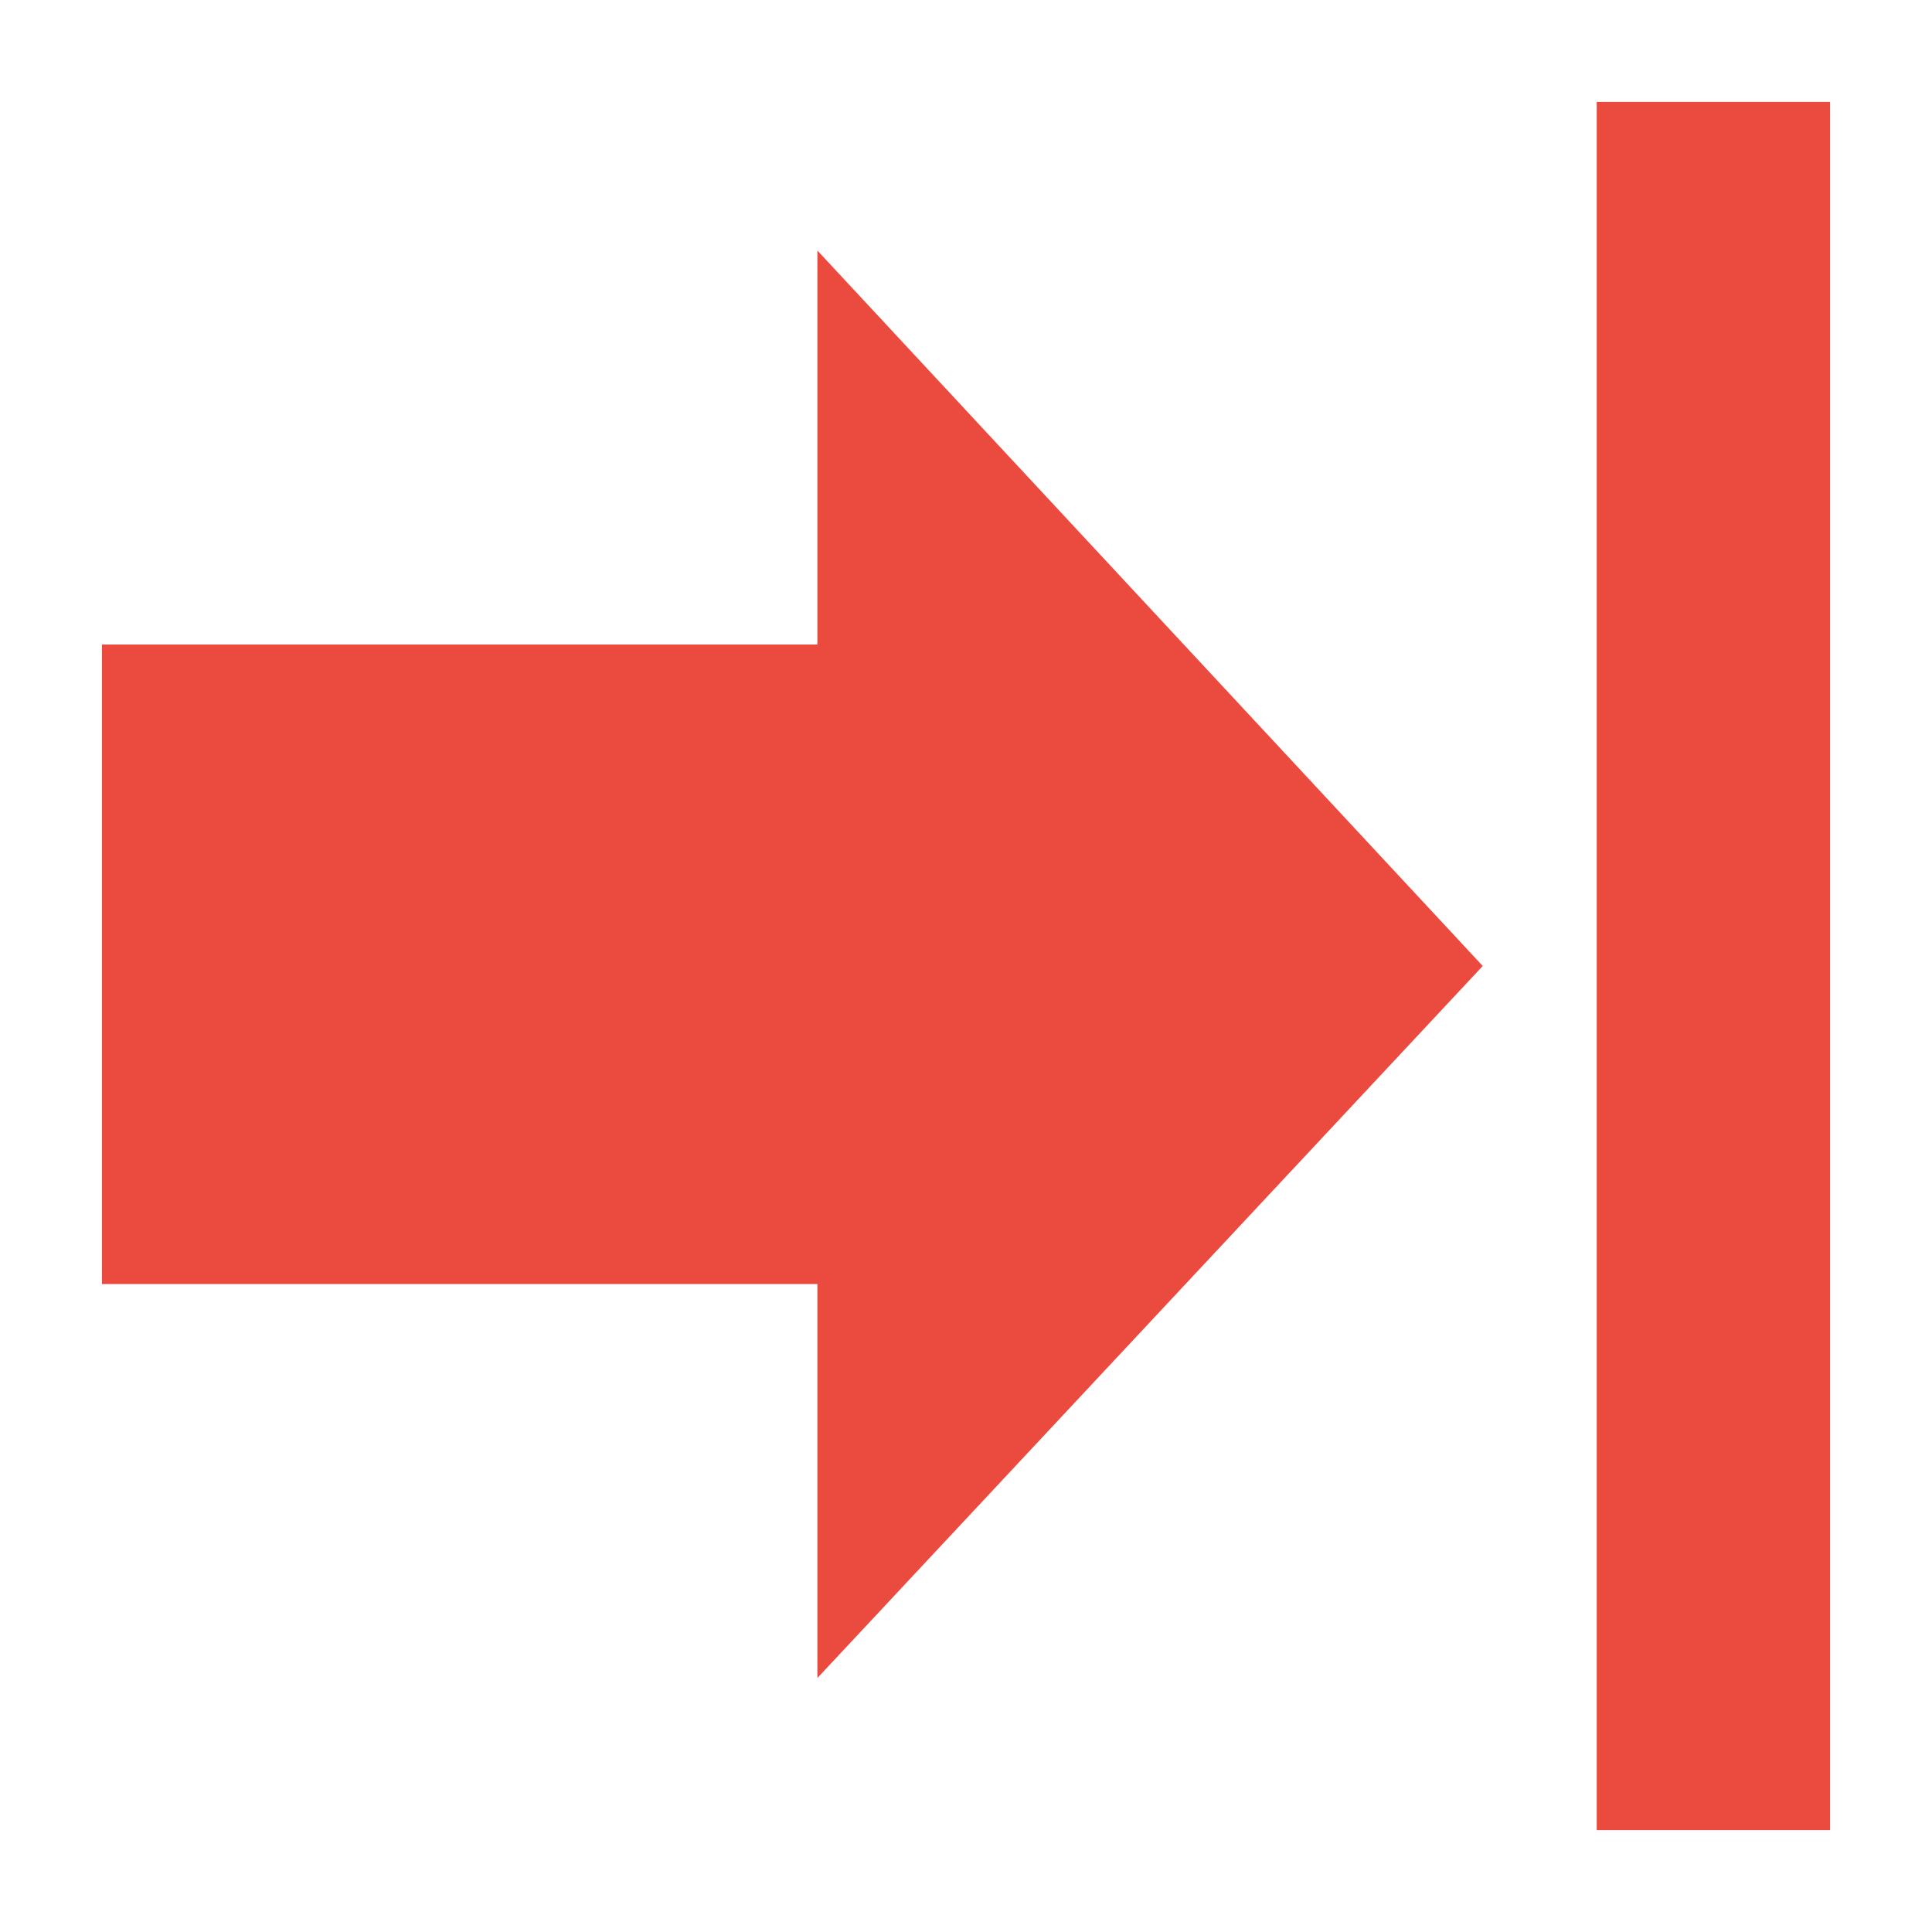
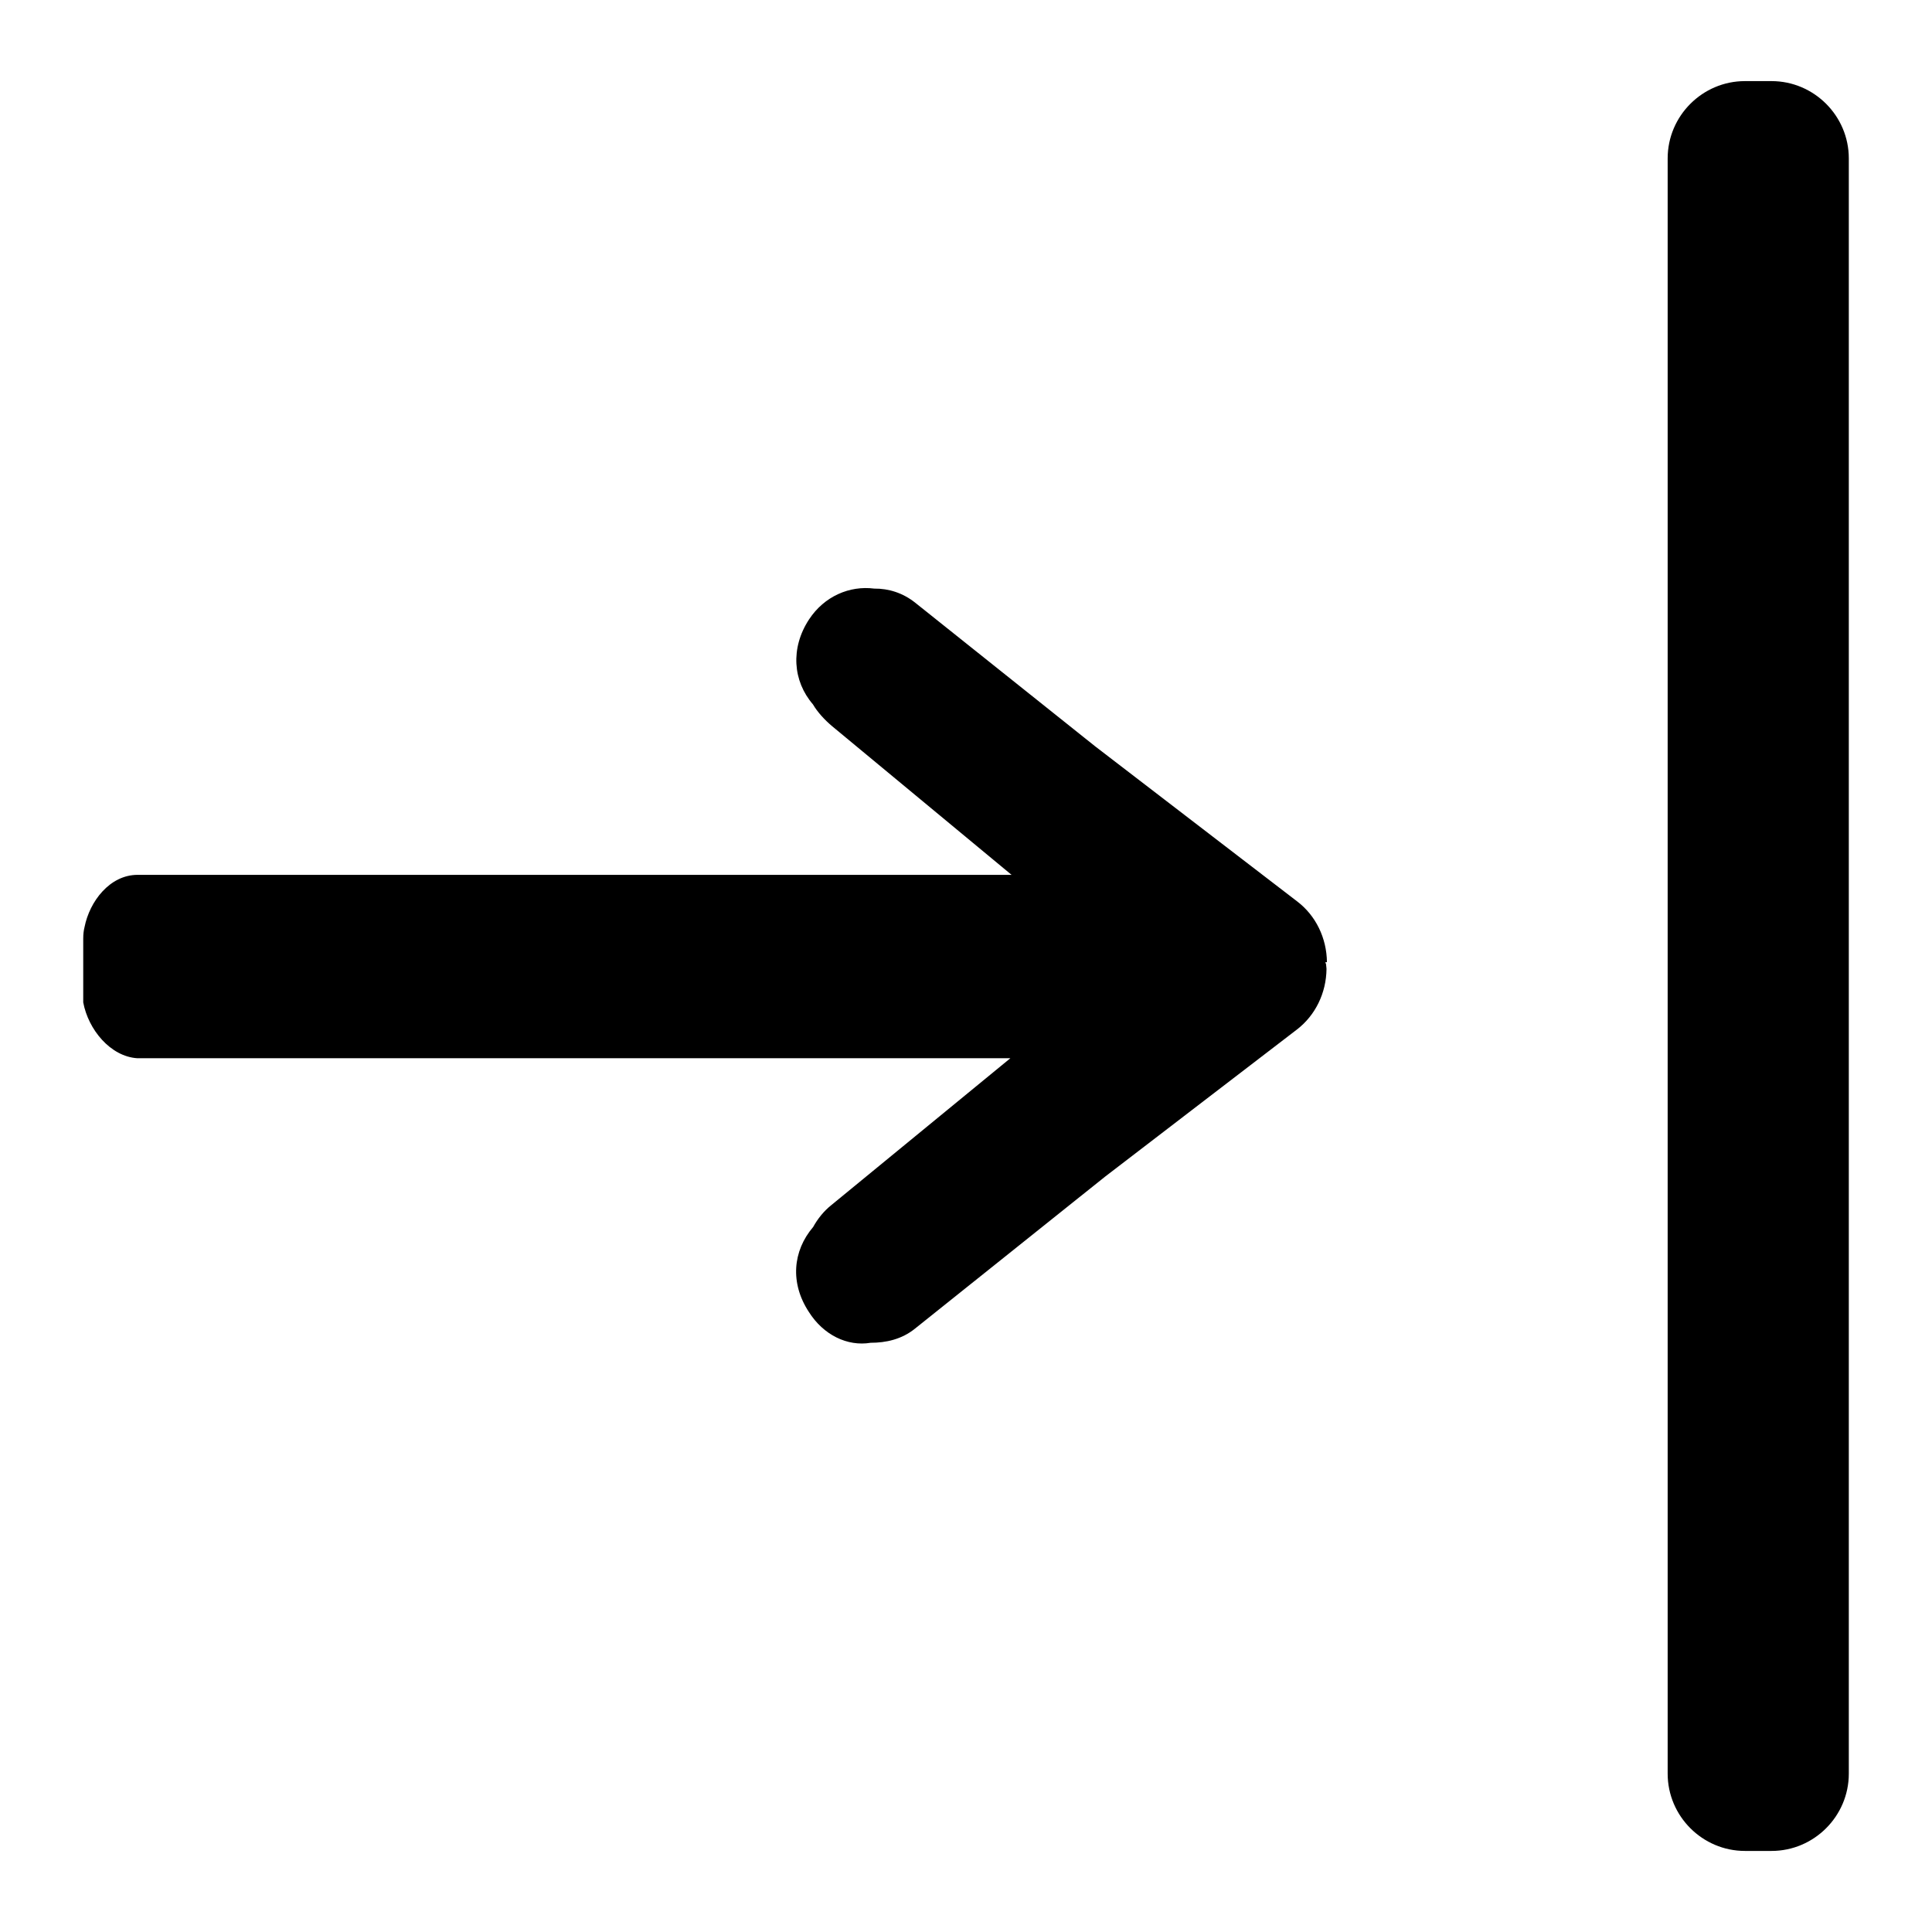
- <svg xmlns="http://www.w3.org/2000/svg" version="1.1" id="Layer_1" x="0px" y="0px" width="50px" height="50px" viewBox="0 0 50 50" enable-background="new 0 0 50 50" xml:space="preserve">
-   <path fill="#EB4A3F" d="M47.362 47.362h-6.039V2.638h6.039V47.362z M21.154 43.427V33.23H2.638v-16.55h18.516V6.484L38.373 25 L21.154 43.427z" />
+ <svg xmlns="http://www.w3.org/2000/svg" version="1.1" x="0px" y="0px" width="50px" height="50px" viewBox="0 0 50 50" enable-background="new 0 0 50 50" xml:space="preserve">
+   <g>
+     <path d="M34.341 24.901c-0.007-0.627-0.29-1.206-0.767-1.57l-5.234-4.018L23.688 15.6 c-0.32-0.256-0.691-0.371-1.062-0.367c-0.636-0.082-1.292 0.196-1.687 0.796c-0.489 0.745-0.418 1.6 0.1 2.2 c0.117 0.2 0.3 0.4 0.5 0.568l4.64 3.844H3.561c-0.722 0-1.243 0.691-1.373 1.351c-0.021 0.085-0.034 0.176-0.034 0.3 v0.033v1.3v0.035c0 0.1 0 0.2 0 0.282c0.13 0.7 0.7 1.4 1.4 1.445h22.594l-4.632 3.8 c-0.196 0.156-0.353 0.353-0.472 0.568c-0.53 0.621-0.6 1.452-0.112 2.196c0.378 0.6 1 0.9 1.6 0.8 c0.396 0 0.802-0.088 1.145-0.364l4.918-3.932l4.968-3.81c0.477-0.366 0.76-0.943 0.767-1.569c0-0.034-0.008-0.065-0.01-0.1 C34.333 25 34.3 24.9 34.3 24.901z" />
+     <g>
+       <path d="M47.847 4.099c0-1.1-0.9-2-2-2h-0.688c-1.1 0-2 0.9-2 2v41.803c0 1.1 0.9 2 2 2h0.688c1.1 0 2-0.9 2-2 V4.099z" />
+     </g>
+   </g>
</svg>
